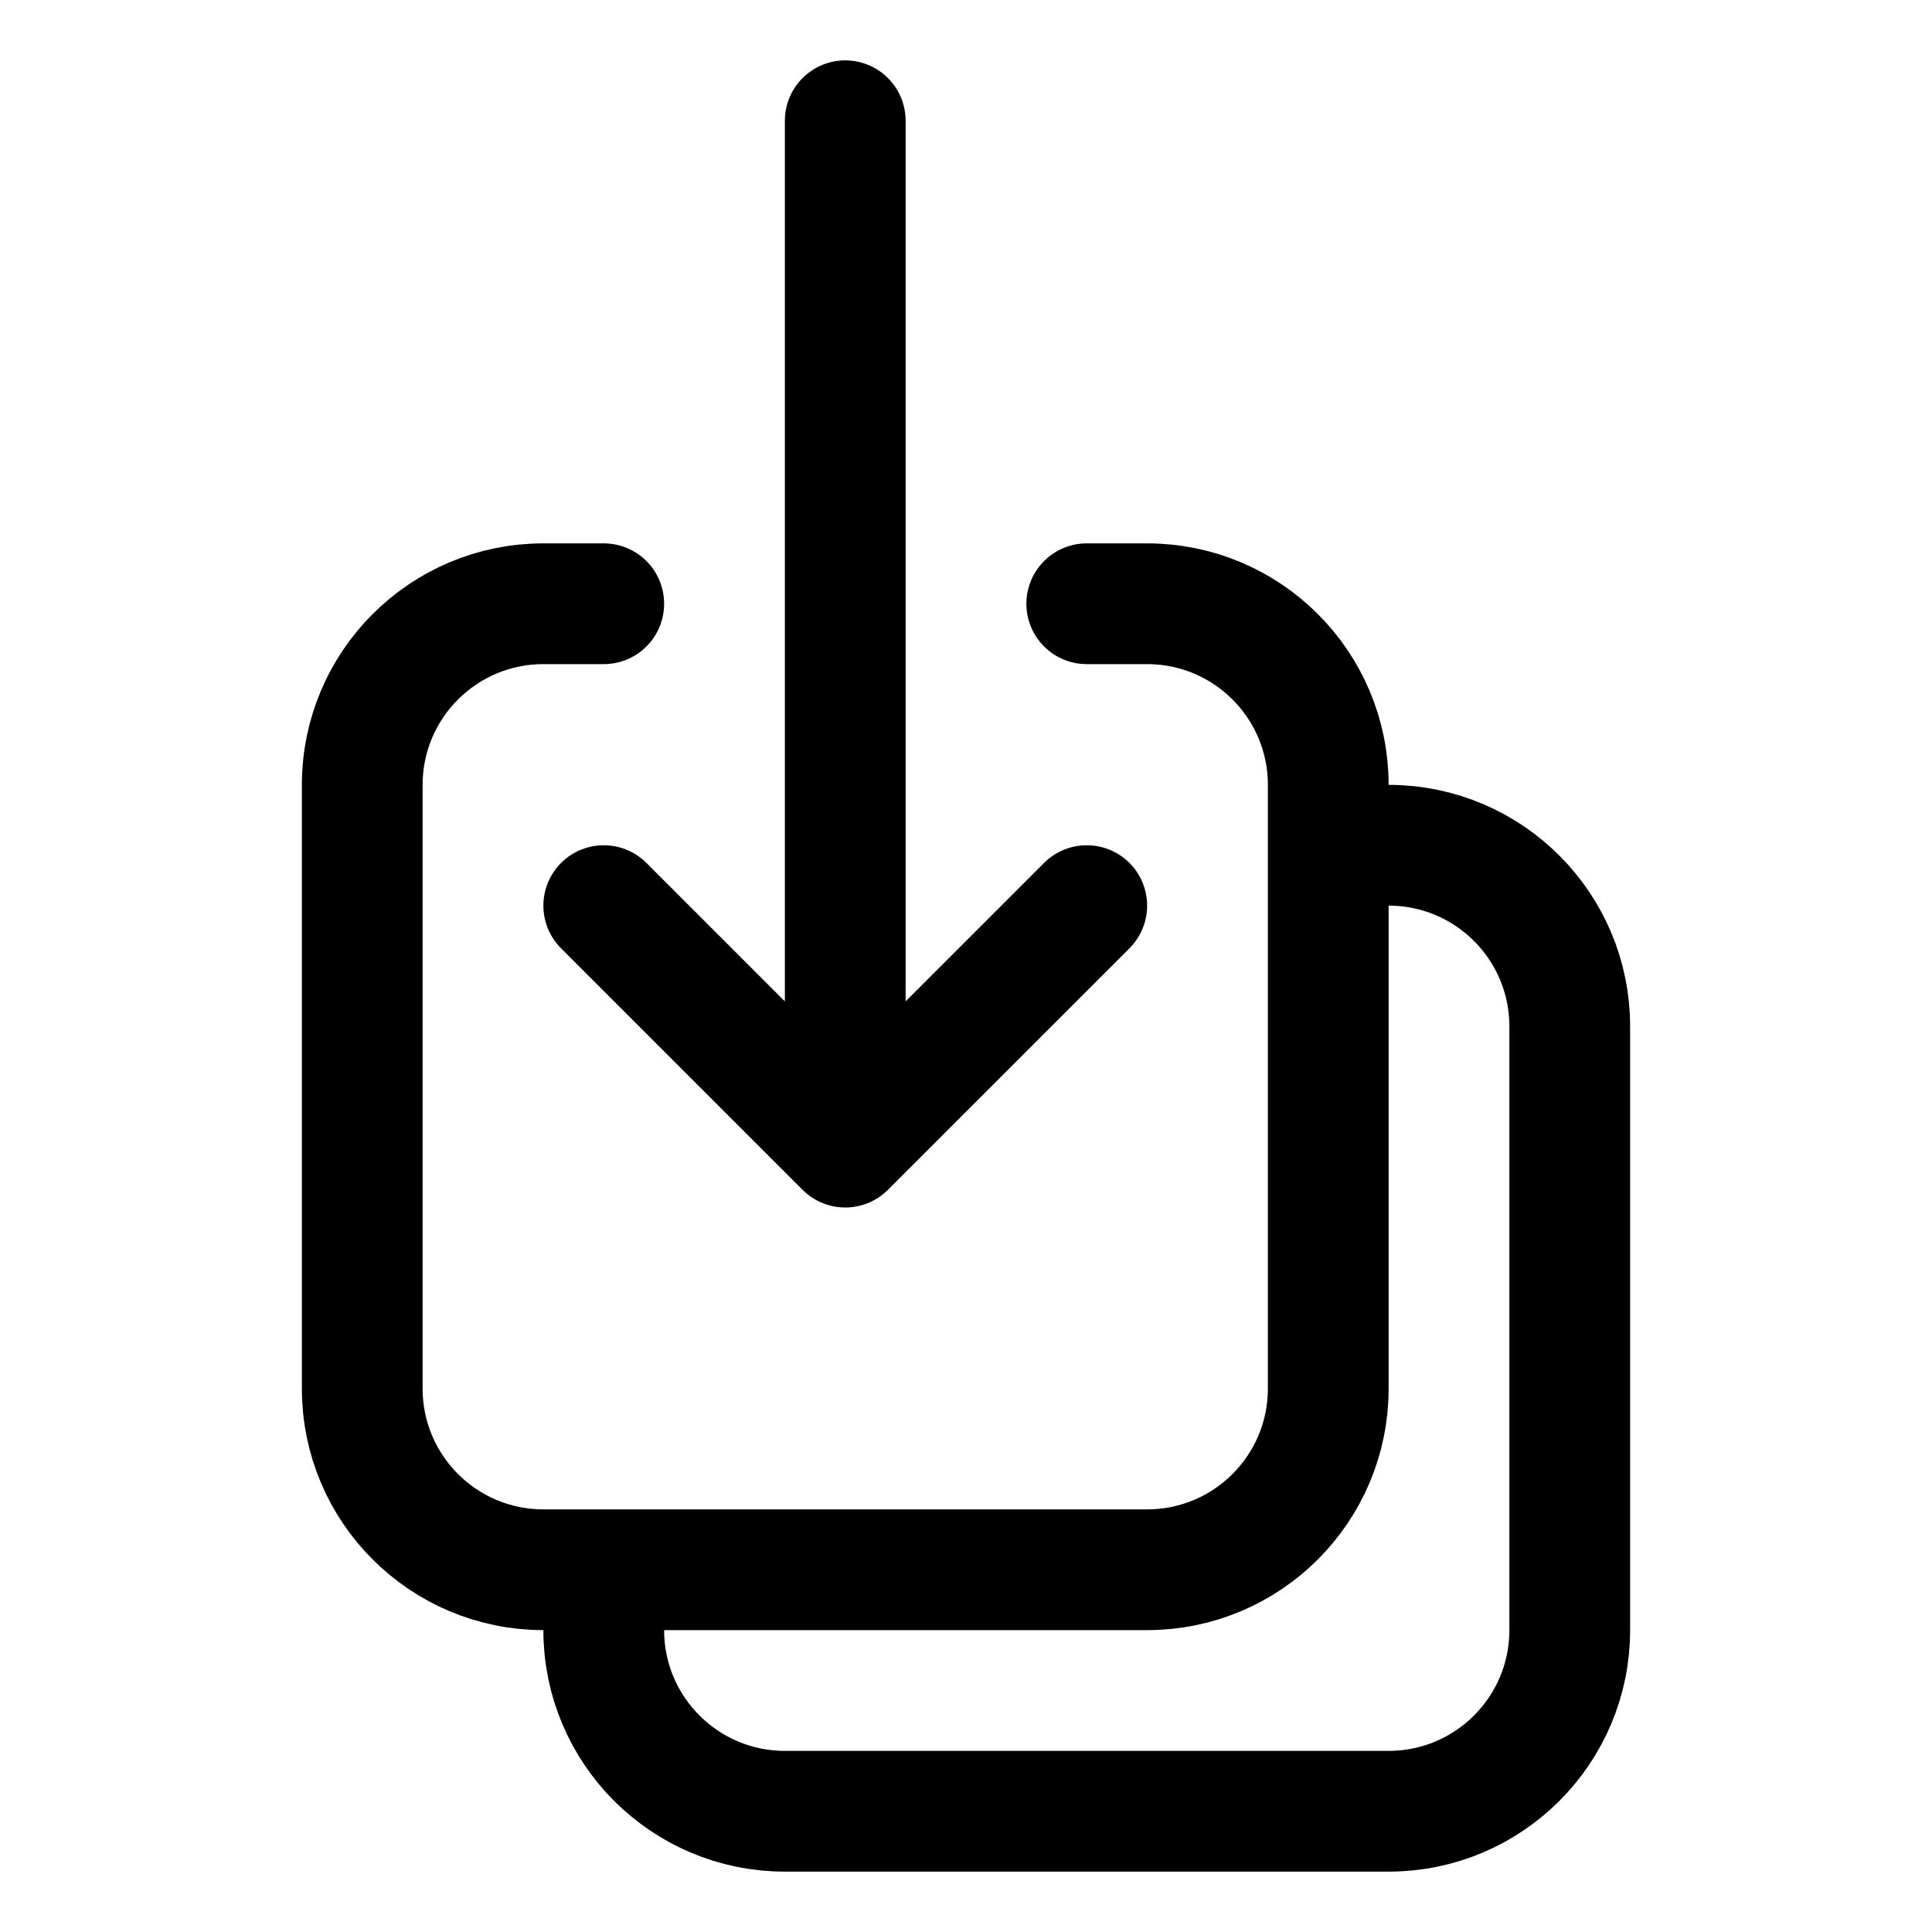
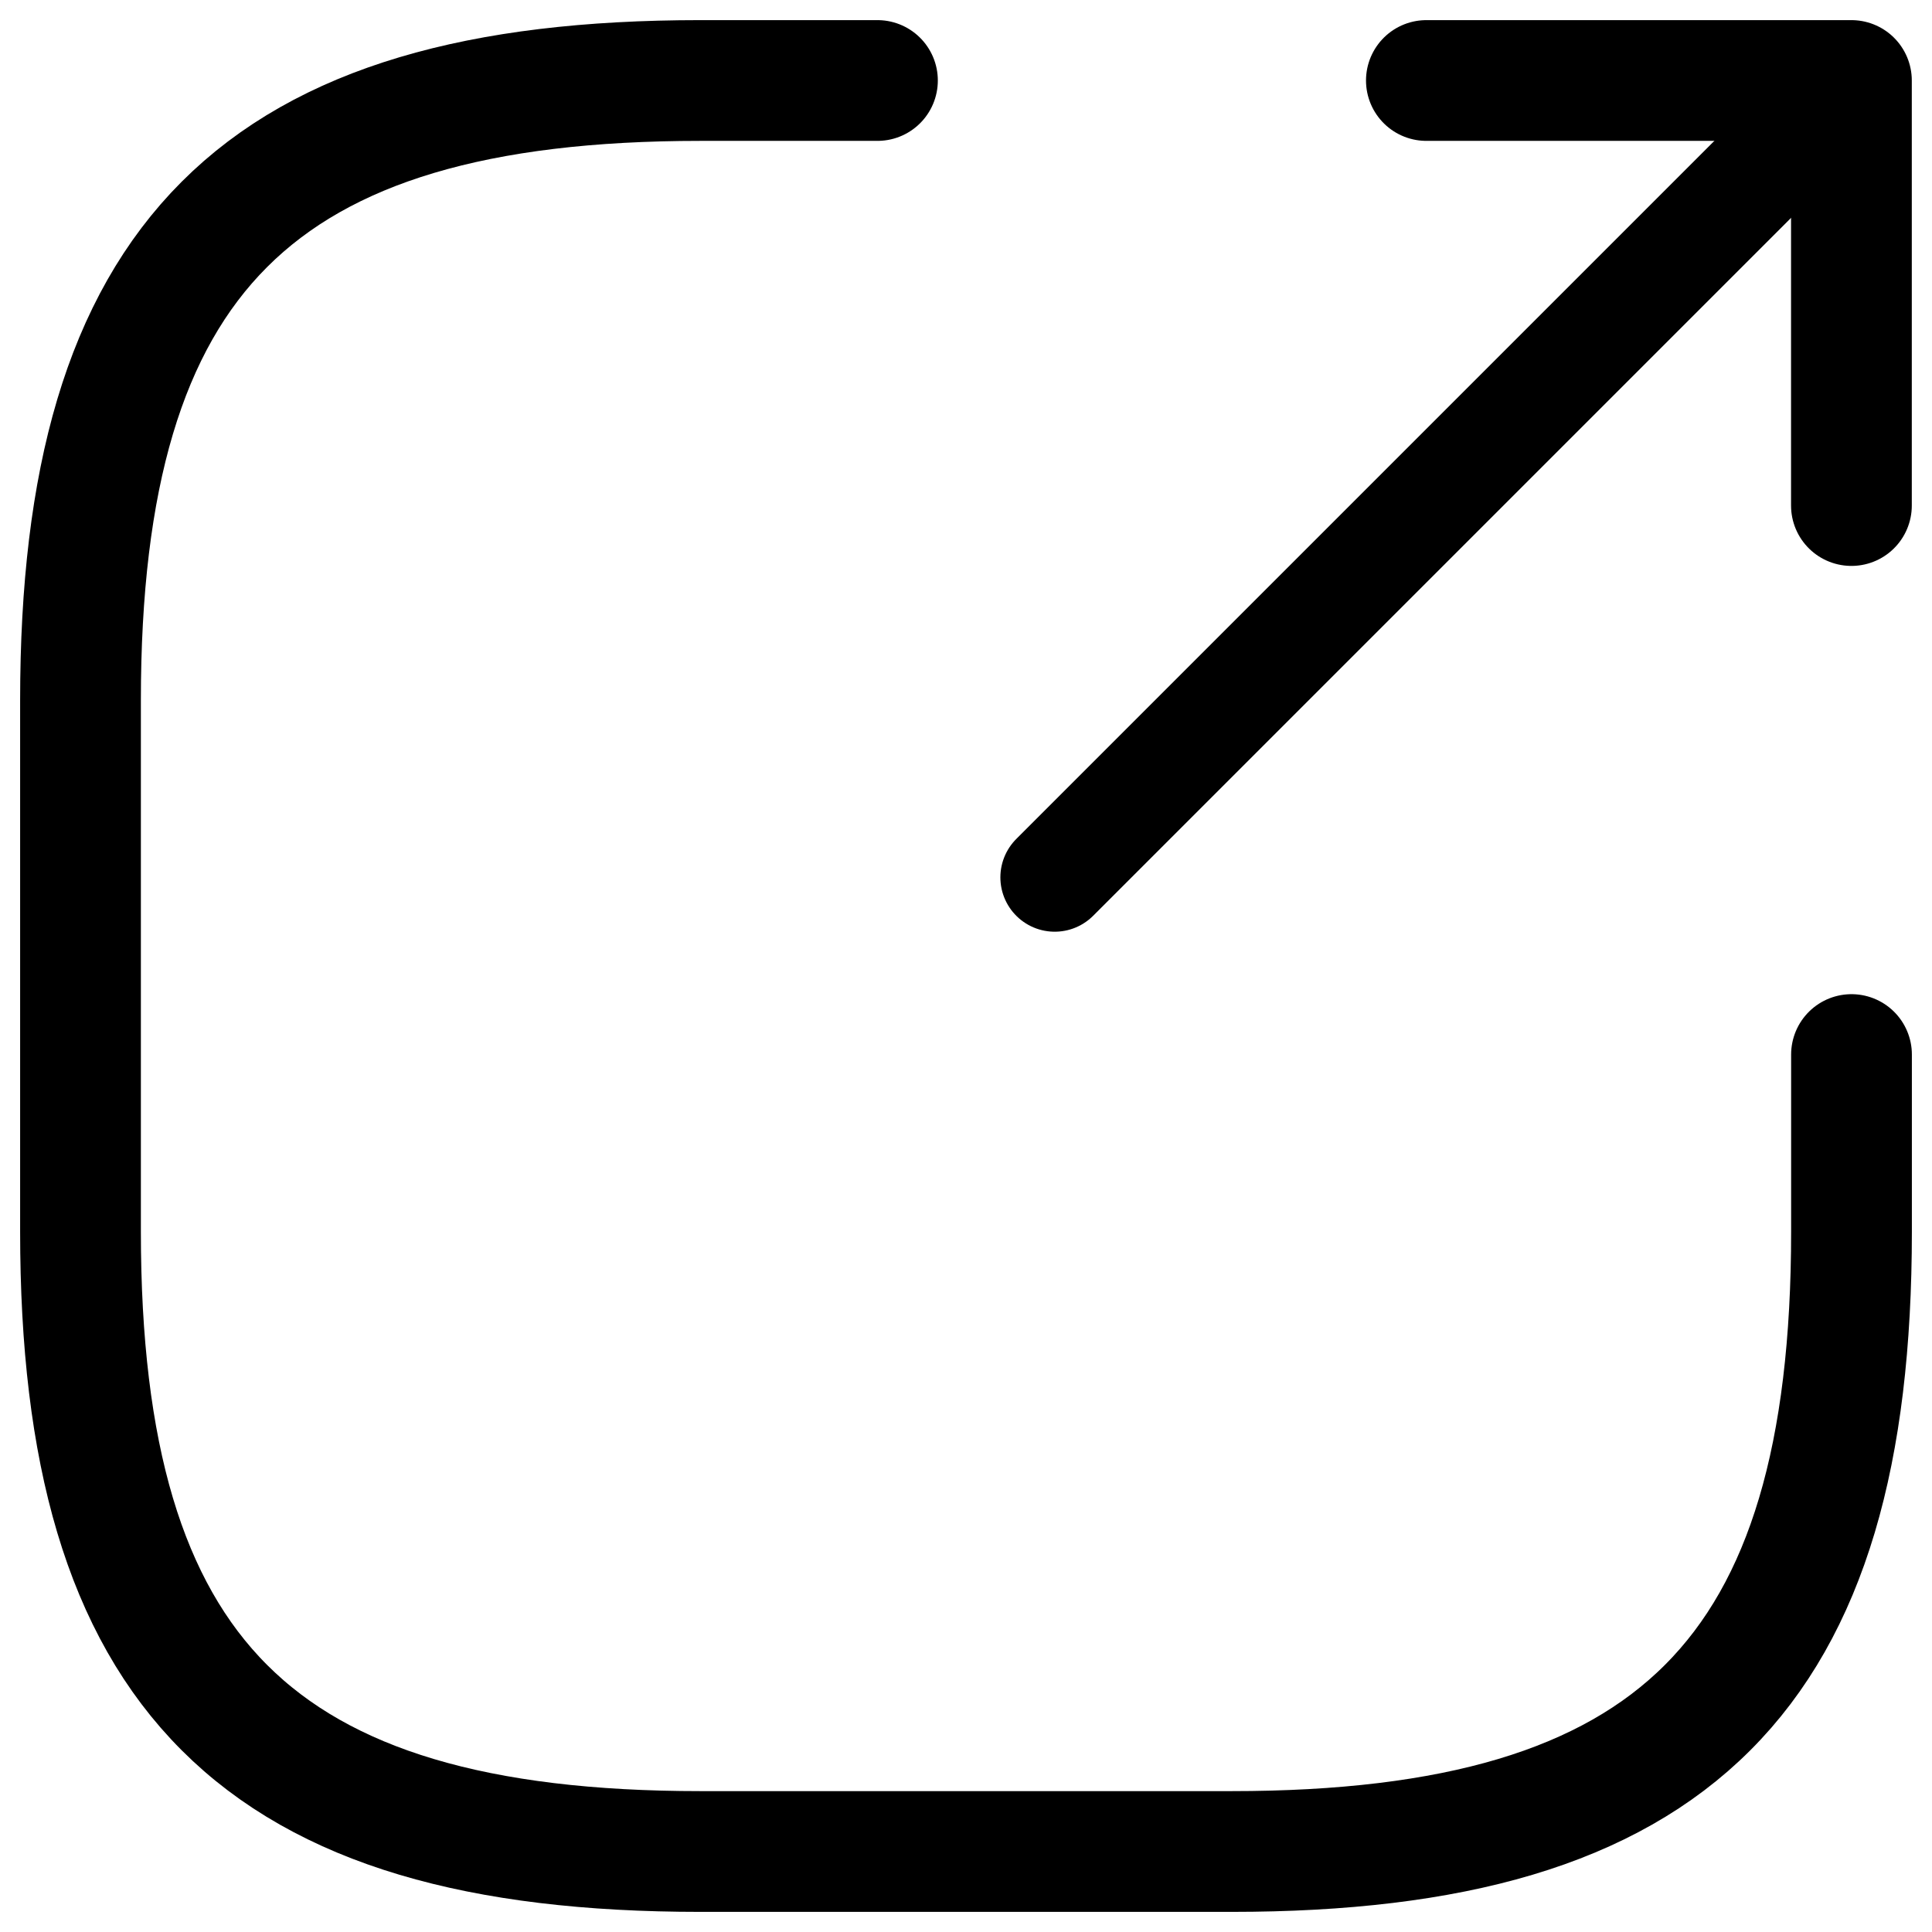
- <svg xmlns="http://www.w3.org/2000/svg" fill="none" viewBox="0 0 24 24" stroke-width="1.5" stroke="currentColor" class="w-6 h-6">
-   <path stroke-linecap="round" stroke-linejoin="round" d="M7.5 7.5h-.75A2.25 2.25 0 004.5 9.75v7.5a2.25 2.25 0 002.25 2.25h7.5a2.25 2.25 0 002.25-2.25v-7.5a2.25 2.25 0 00-2.25-2.25h-.75m-6 3.75l3 3m0 0l3-3m-3 3V1.5m6 9h.75a2.25 2.25 0 012.25 2.25v7.5a2.25 2.25 0 01-2.25 2.25h-7.5a2.25 2.25 0 01-2.25-2.25v-.75" />
+ <svg xmlns="http://www.w3.org/2000/svg" viewBox="0 0 24 24" fill="none" stroke-width="1.5">
+   <path id="Vector" d="M13.102 10.899L22.122 1.879" stroke="currentColor" stroke-width="1.35" stroke-linecap="round" stroke-linejoin="round" />
+   <path id="Vector_2" d="M22.999 6.28V1H17.719" stroke="currentColor" stroke-width="1.5" stroke-linecap="round" stroke-linejoin="round" />
+   <path id="Vector_3" d="M10.9 1H8.7C3.2 1 1 3.2 1 8.7V15.3C1 20.8 3.2 23 8.7 23H15.3C20.8 23 23 20.8 23 15.3V13.1" stroke="currentColor" stroke-width="1.5" stroke-linecap="round" stroke-linejoin="round" />
</svg>
